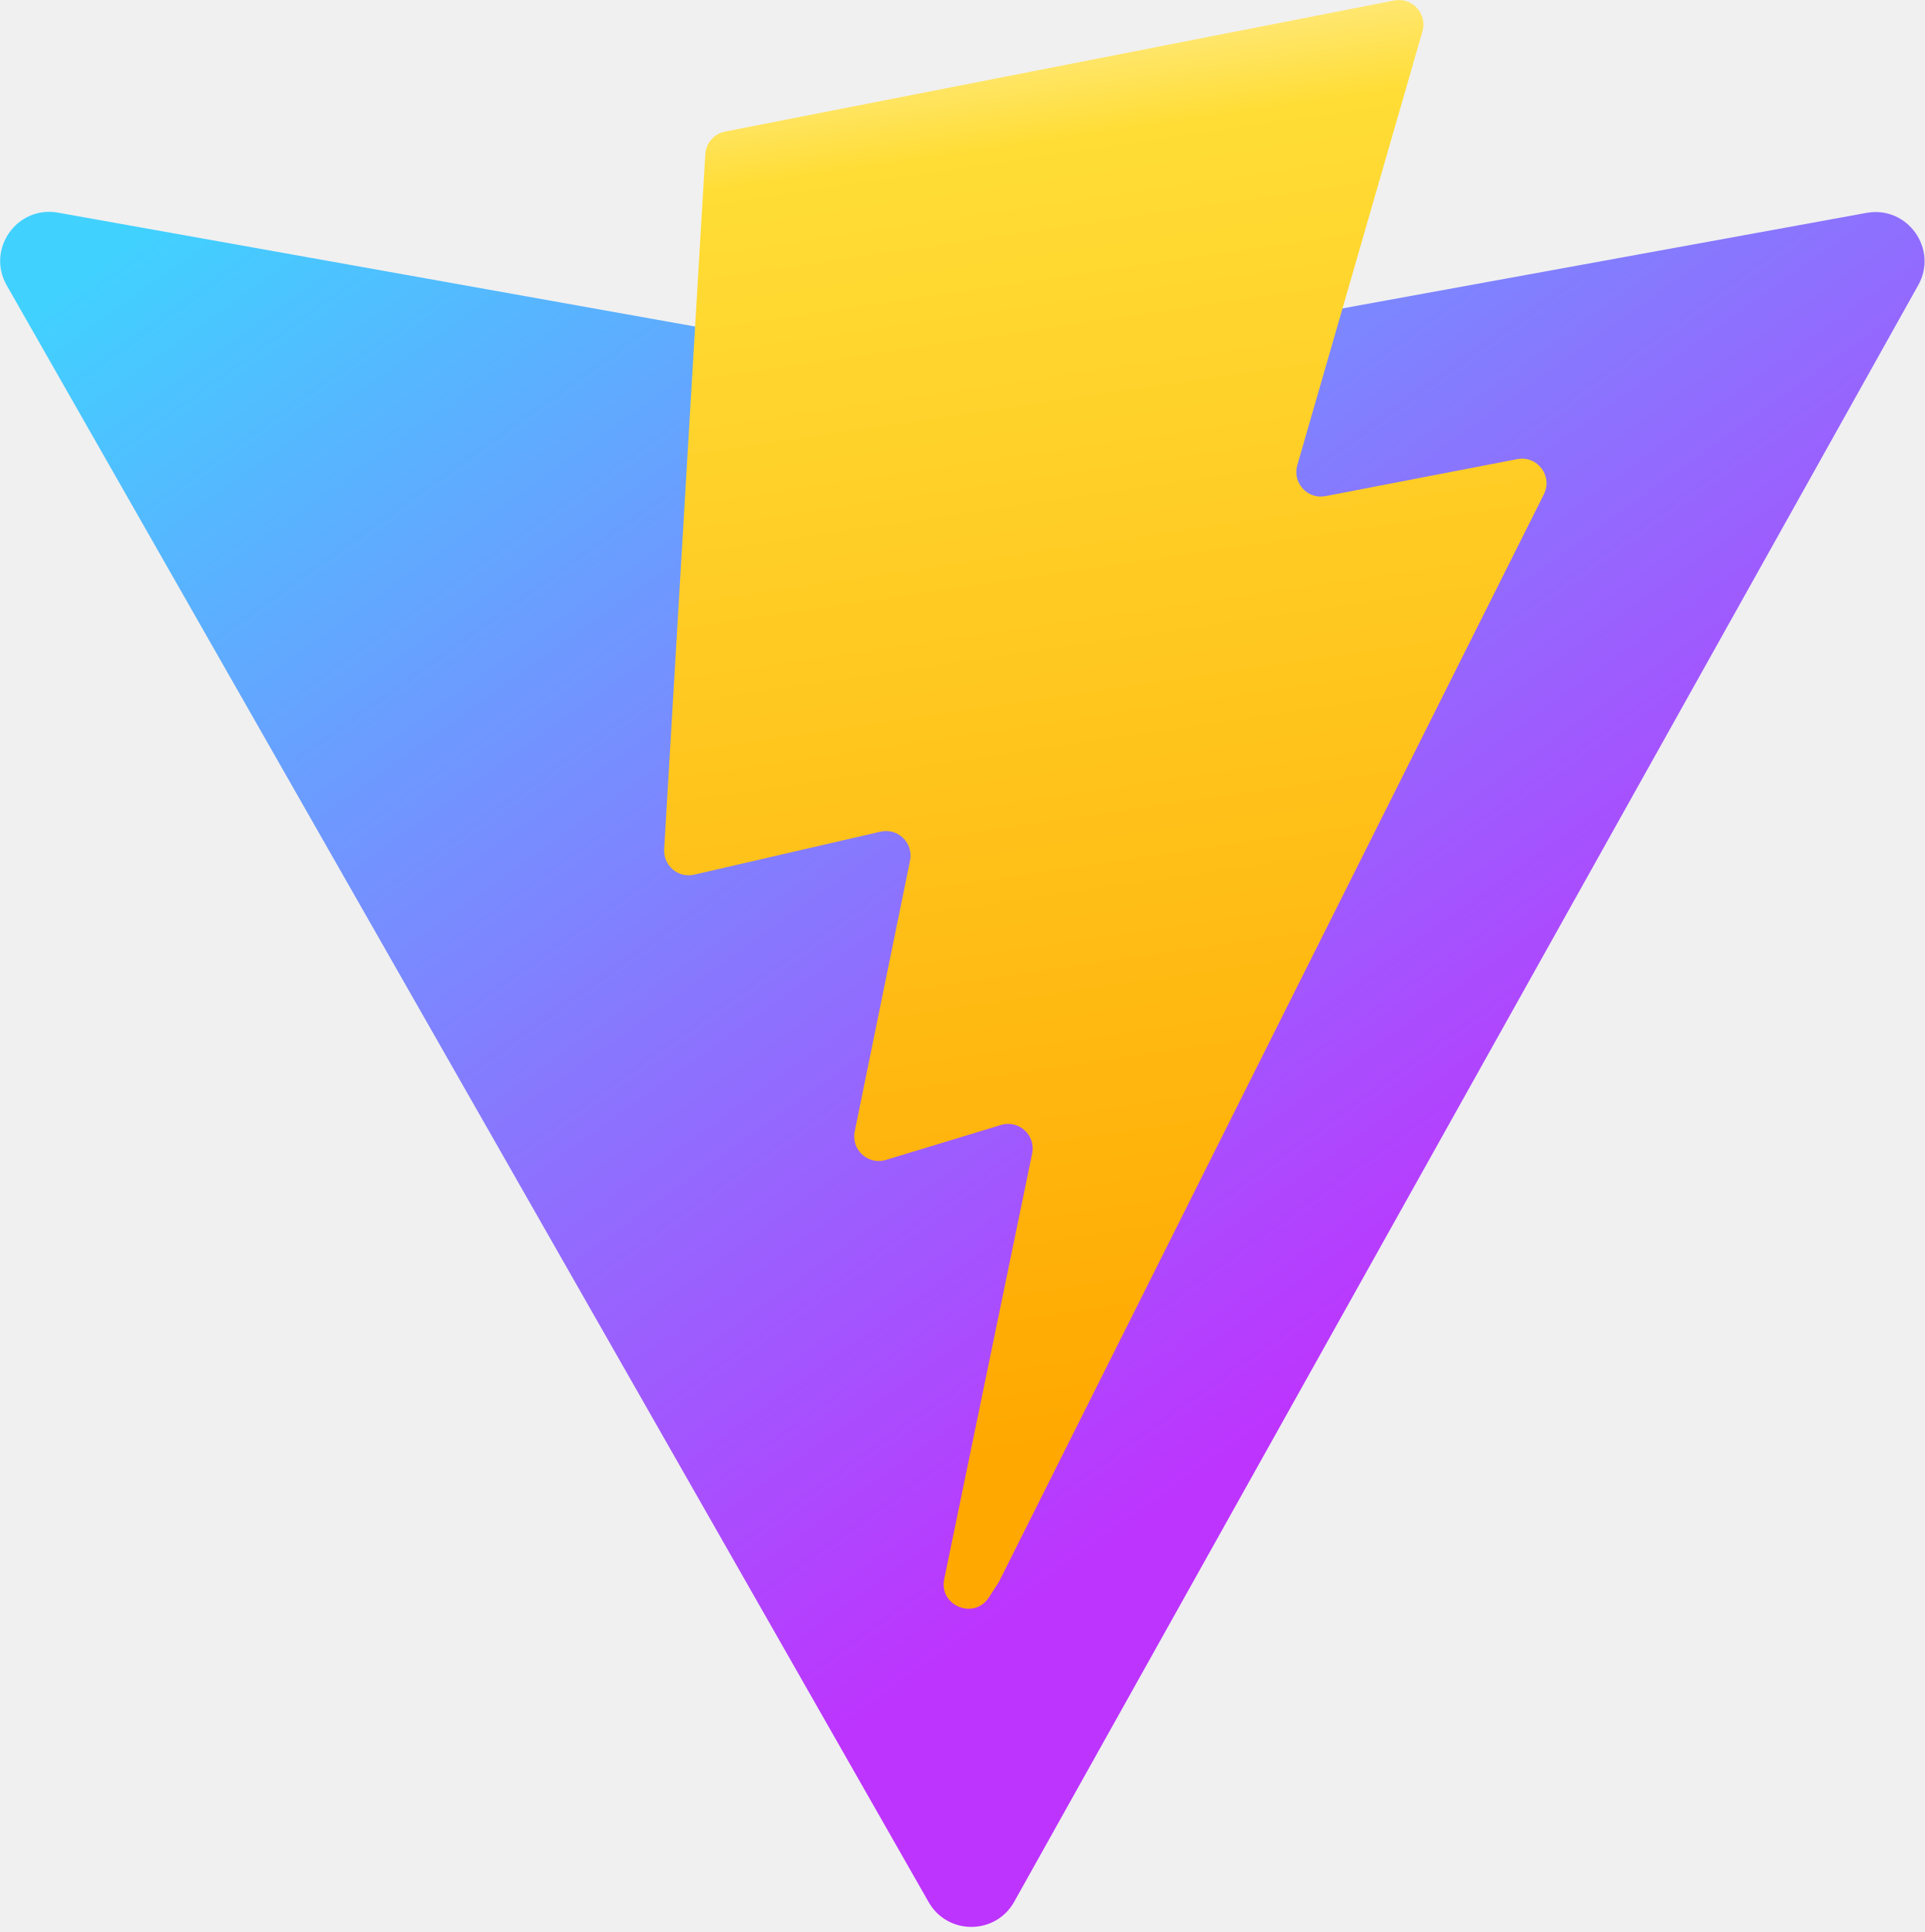
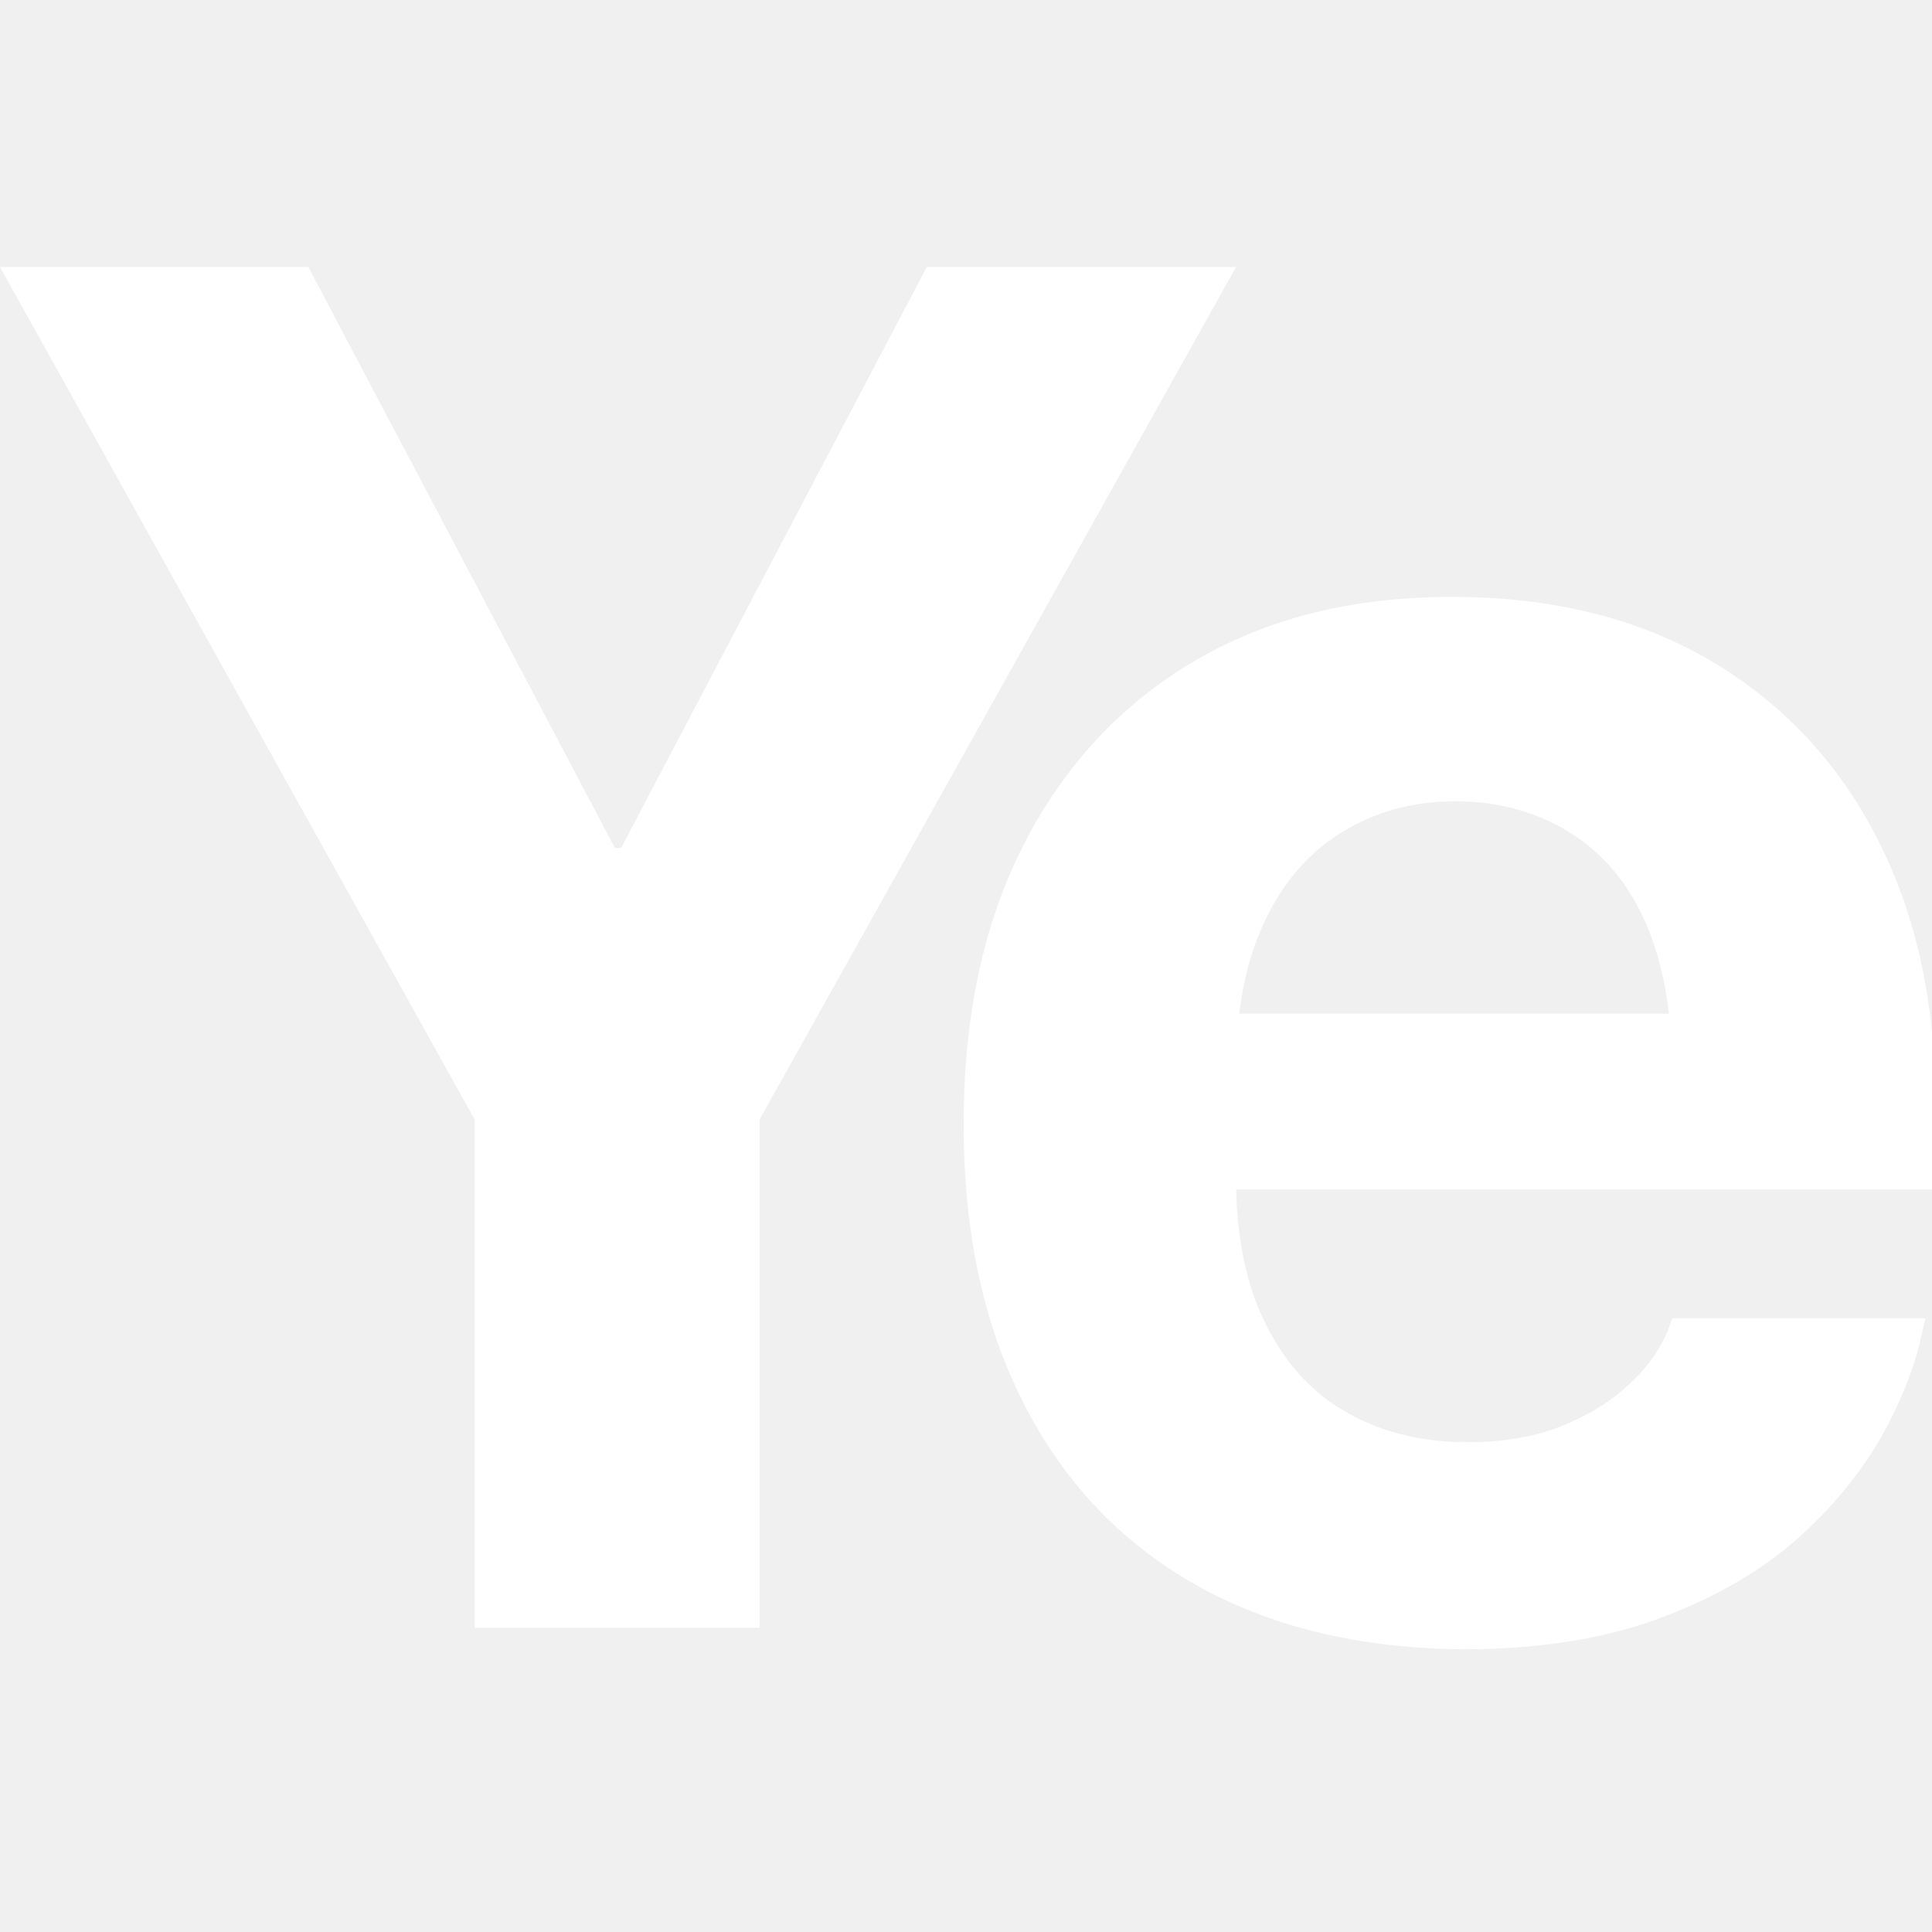
- <svg xmlns="http://www.w3.org/2000/svg" aria-hidden="true" role="img" class="iconify iconify--logos" width="31.88" height="32" preserveAspectRatio="xMidYMid meet" viewBox="0 0 256 257">
+ <svg xmlns="http://www.w3.org/2000/svg" width="100" height="100" viewBox="0 0 100 100" fill="none">
+   <g clip-path="url(#clip0_3609_1374)">
+     <path fill-rule="evenodd" clip-rule="evenodd" d="M0 13.821L24.567 57.945V84.253H39.316V57.945L63.976 13.821H47.97L32.151 43.887H31.825L15.959 13.821H0ZM52.996 72.653C55.043 76.69 58.021 79.845 61.883 82.025C65.745 84.206 70.351 85.32 75.748 85.366C79.517 85.366 82.82 84.856 85.566 83.881C88.311 82.907 90.684 81.608 92.638 79.984C94.546 78.36 96.081 76.551 97.244 74.602C98.361 72.653 99.152 70.705 99.524 68.802L99.664 68.246H86.543L86.45 68.524C86.124 69.498 85.519 70.473 84.588 71.4C83.658 72.329 82.495 73.117 81.052 73.72C79.657 74.324 77.935 74.648 75.981 74.648C73.468 74.648 71.375 74.092 69.56 73.024C67.745 71.957 66.396 70.38 65.419 68.338C64.511 66.441 64.045 64.183 63.984 61.564H100.175V57.11C100.175 51.821 99.152 47.227 97.105 43.284C95.057 39.34 92.173 36.324 88.45 34.143C84.682 31.963 80.261 30.895 75.143 30.895C69.979 30.895 65.559 32.009 61.79 34.236C58.021 36.463 55.09 39.618 52.996 43.701C50.902 47.784 49.879 52.609 49.879 58.177V58.224C49.879 63.791 50.902 68.57 52.996 72.653ZM64.142 52.47H86.384C86.176 50.664 85.764 49.076 85.147 47.691C84.216 45.603 82.867 44.072 81.192 43.052C79.517 42.031 77.563 41.474 75.329 41.474C73.096 41.474 71.142 42.031 69.42 43.098C67.699 44.165 66.35 45.743 65.419 47.784C64.777 49.157 64.355 50.71 64.142 52.47Z" fill="white" style="fill:white;fill:white;fill-opacity:1;" />
+   </g>
  <defs>
-     <linearGradient id="IconifyId1813088fe1fbc01fb466" x1="-.828%" x2="57.636%" y1="7.652%" y2="78.411%">
-       <stop offset="0%" stop-color="#41D1FF" />
-       <stop offset="100%" stop-color="#BD34FE" />
-     </linearGradient>
-     <linearGradient id="IconifyId1813088fe1fbc01fb467" x1="43.376%" x2="50.316%" y1="2.242%" y2="89.03%">
-       <stop offset="0%" stop-color="#FFEA83" />
-       <stop offset="8.333%" stop-color="#FFDD35" />
-       <stop offset="100%" stop-color="#FFA800" />
-     </linearGradient>
+     <clipPath id="clip0_3609_1374">
+       <rect width="100" height="100" fill="white" style="fill:white;fill:white;fill-opacity:1;" />
+     </clipPath>
  </defs>
-   <path fill="url(#IconifyId1813088fe1fbc01fb466)" d="M255.153 37.938L134.897 252.976c-2.483 4.44-8.862 4.466-11.382.048L.875 37.958c-2.746-4.814 1.371-10.646 6.827-9.67l120.385 21.517a6.537 6.537 0 0 0 2.322-.004l117.867-21.483c5.438-.991 9.574 4.796 6.877 9.62Z" />
-   <path fill="url(#IconifyId1813088fe1fbc01fb467)" d="M185.432.063L96.44 17.501a3.268 3.268 0 0 0-2.634 3.014l-5.474 92.456a3.268 3.268 0 0 0 3.997 3.378l24.777-5.718c2.318-.535 4.413 1.507 3.936 3.838l-7.361 36.047c-.495 2.426 1.782 4.5 4.151 3.78l15.304-4.649c2.372-.72 4.652 1.36 4.15 3.788l-11.698 56.621c-.732 3.542 3.979 5.473 5.943 2.437l1.313-2.028l72.516-144.72c1.215-2.423-.88-5.186-3.54-4.672l-25.505 4.922c-2.396.462-4.435-1.77-3.759-4.114l16.646-57.705c.677-2.35-1.37-4.583-3.769-4.113Z" />
</svg>
